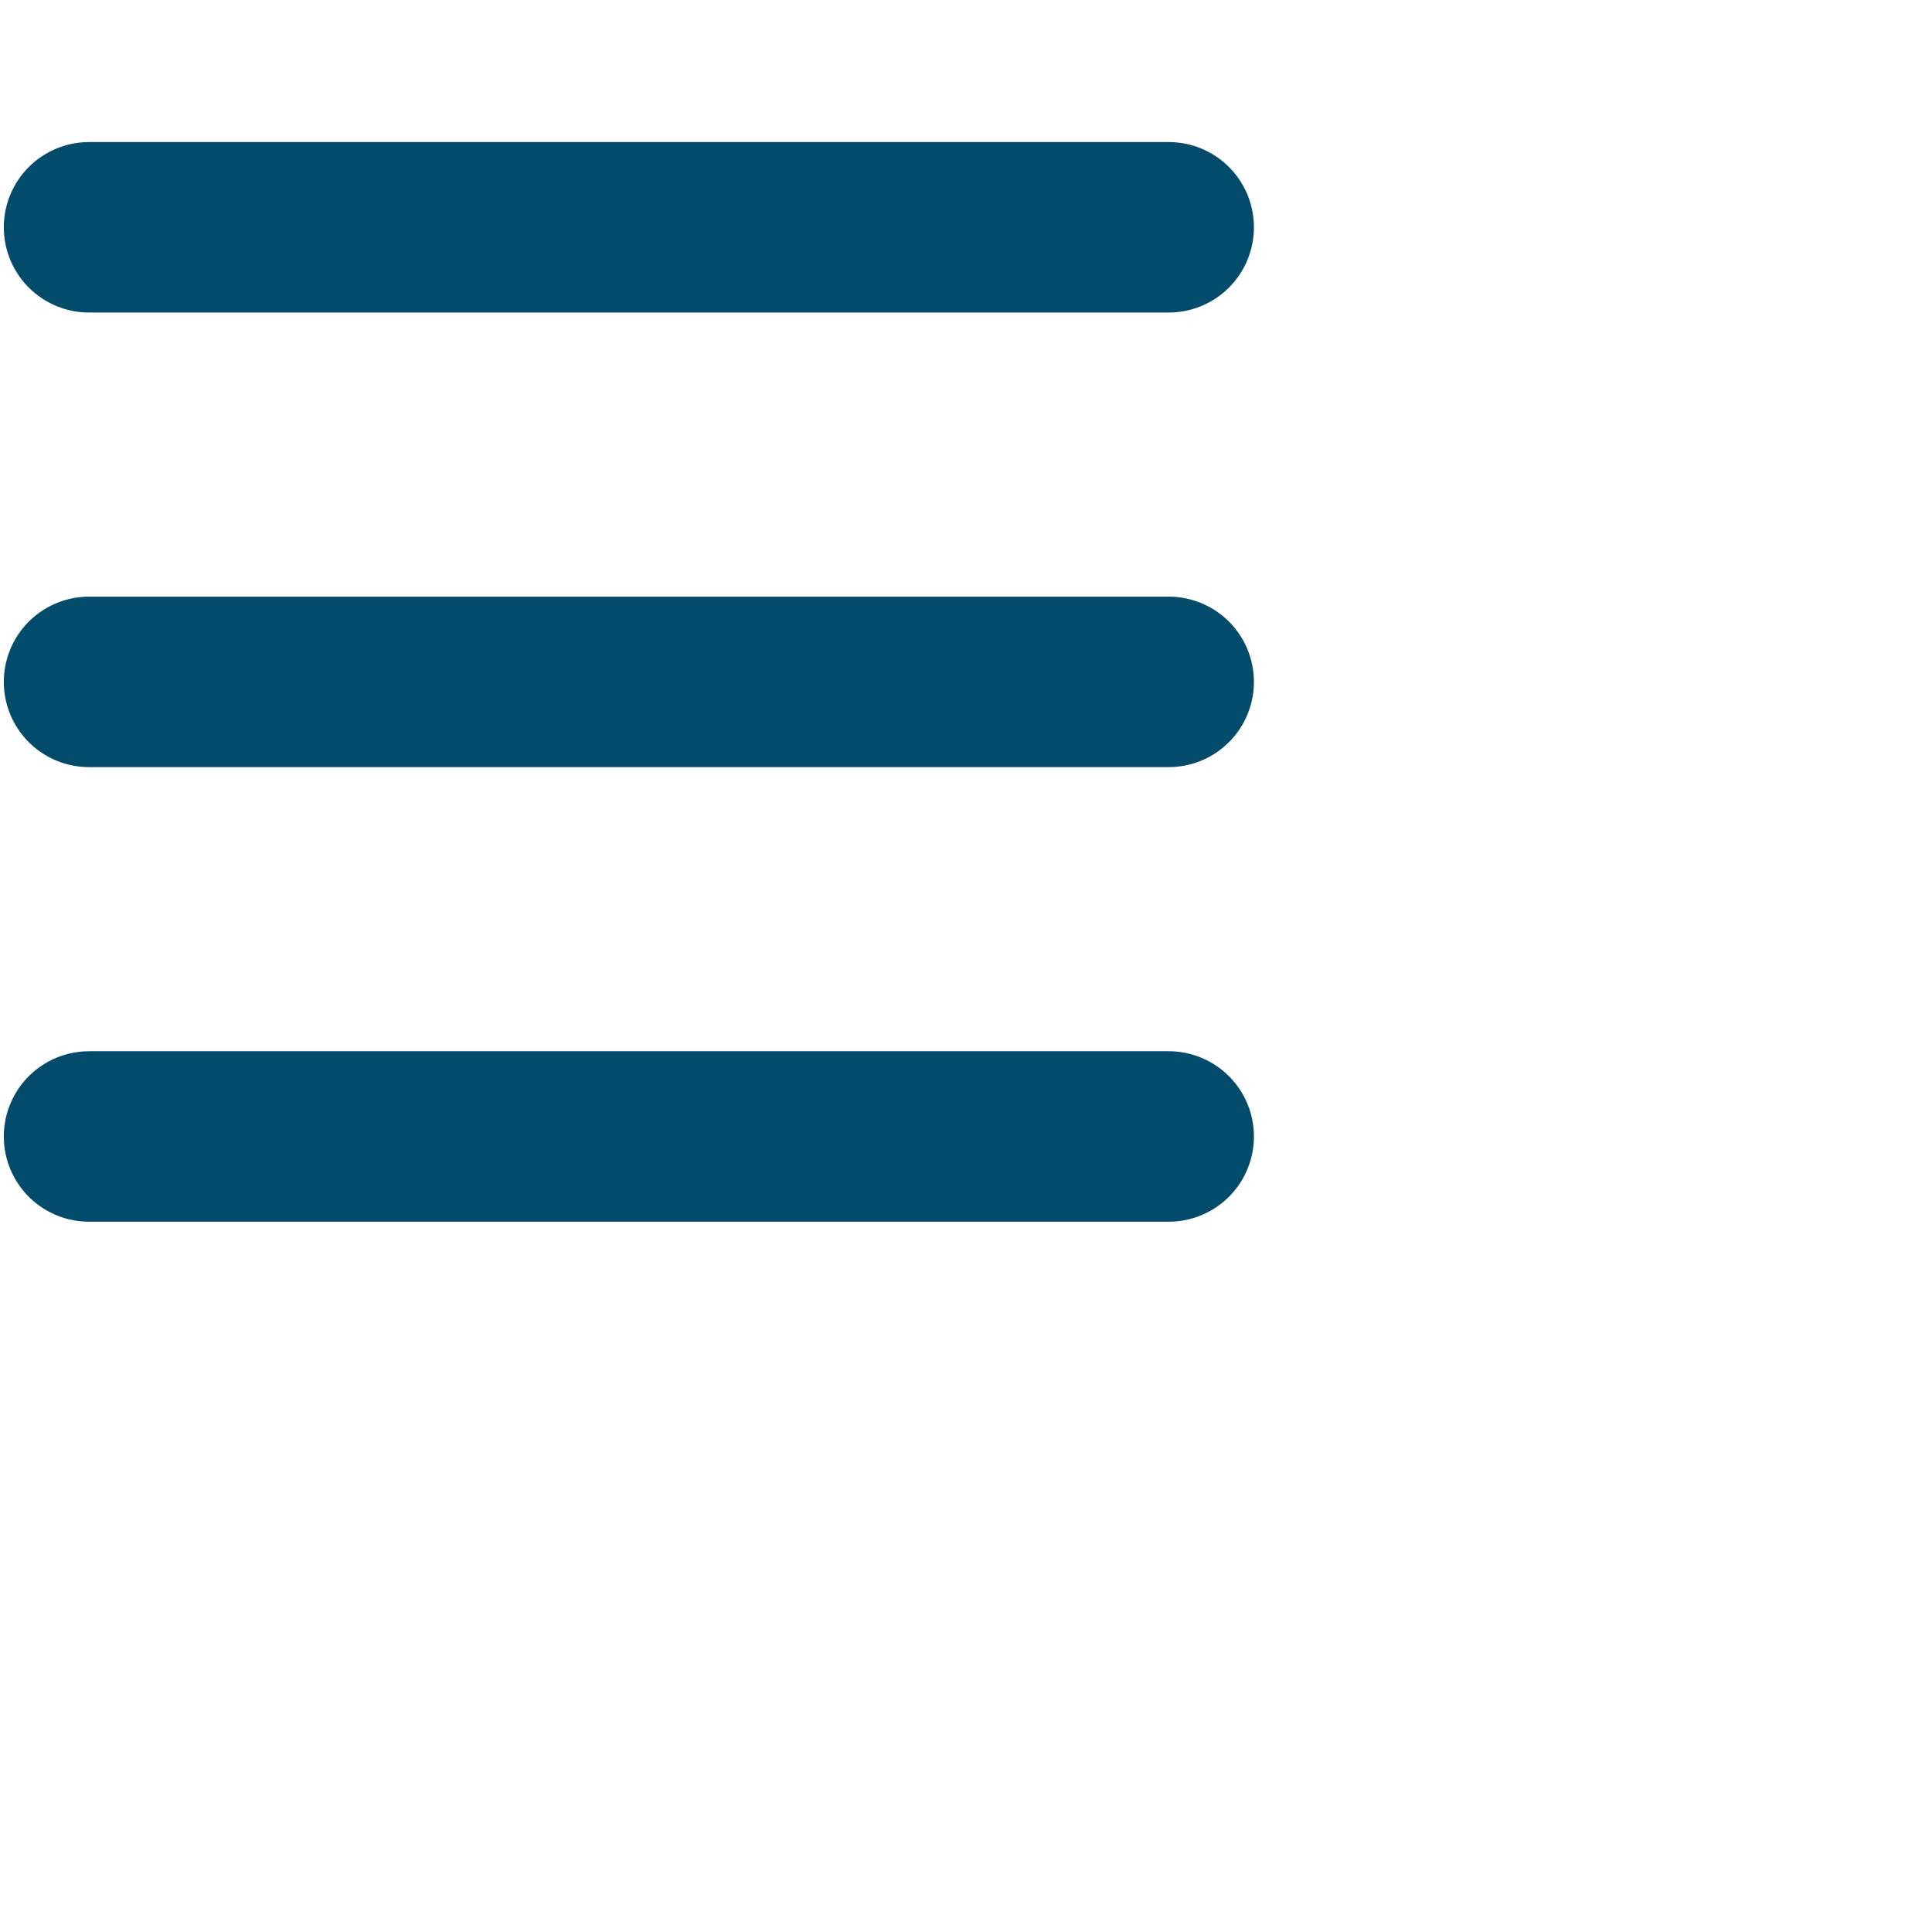
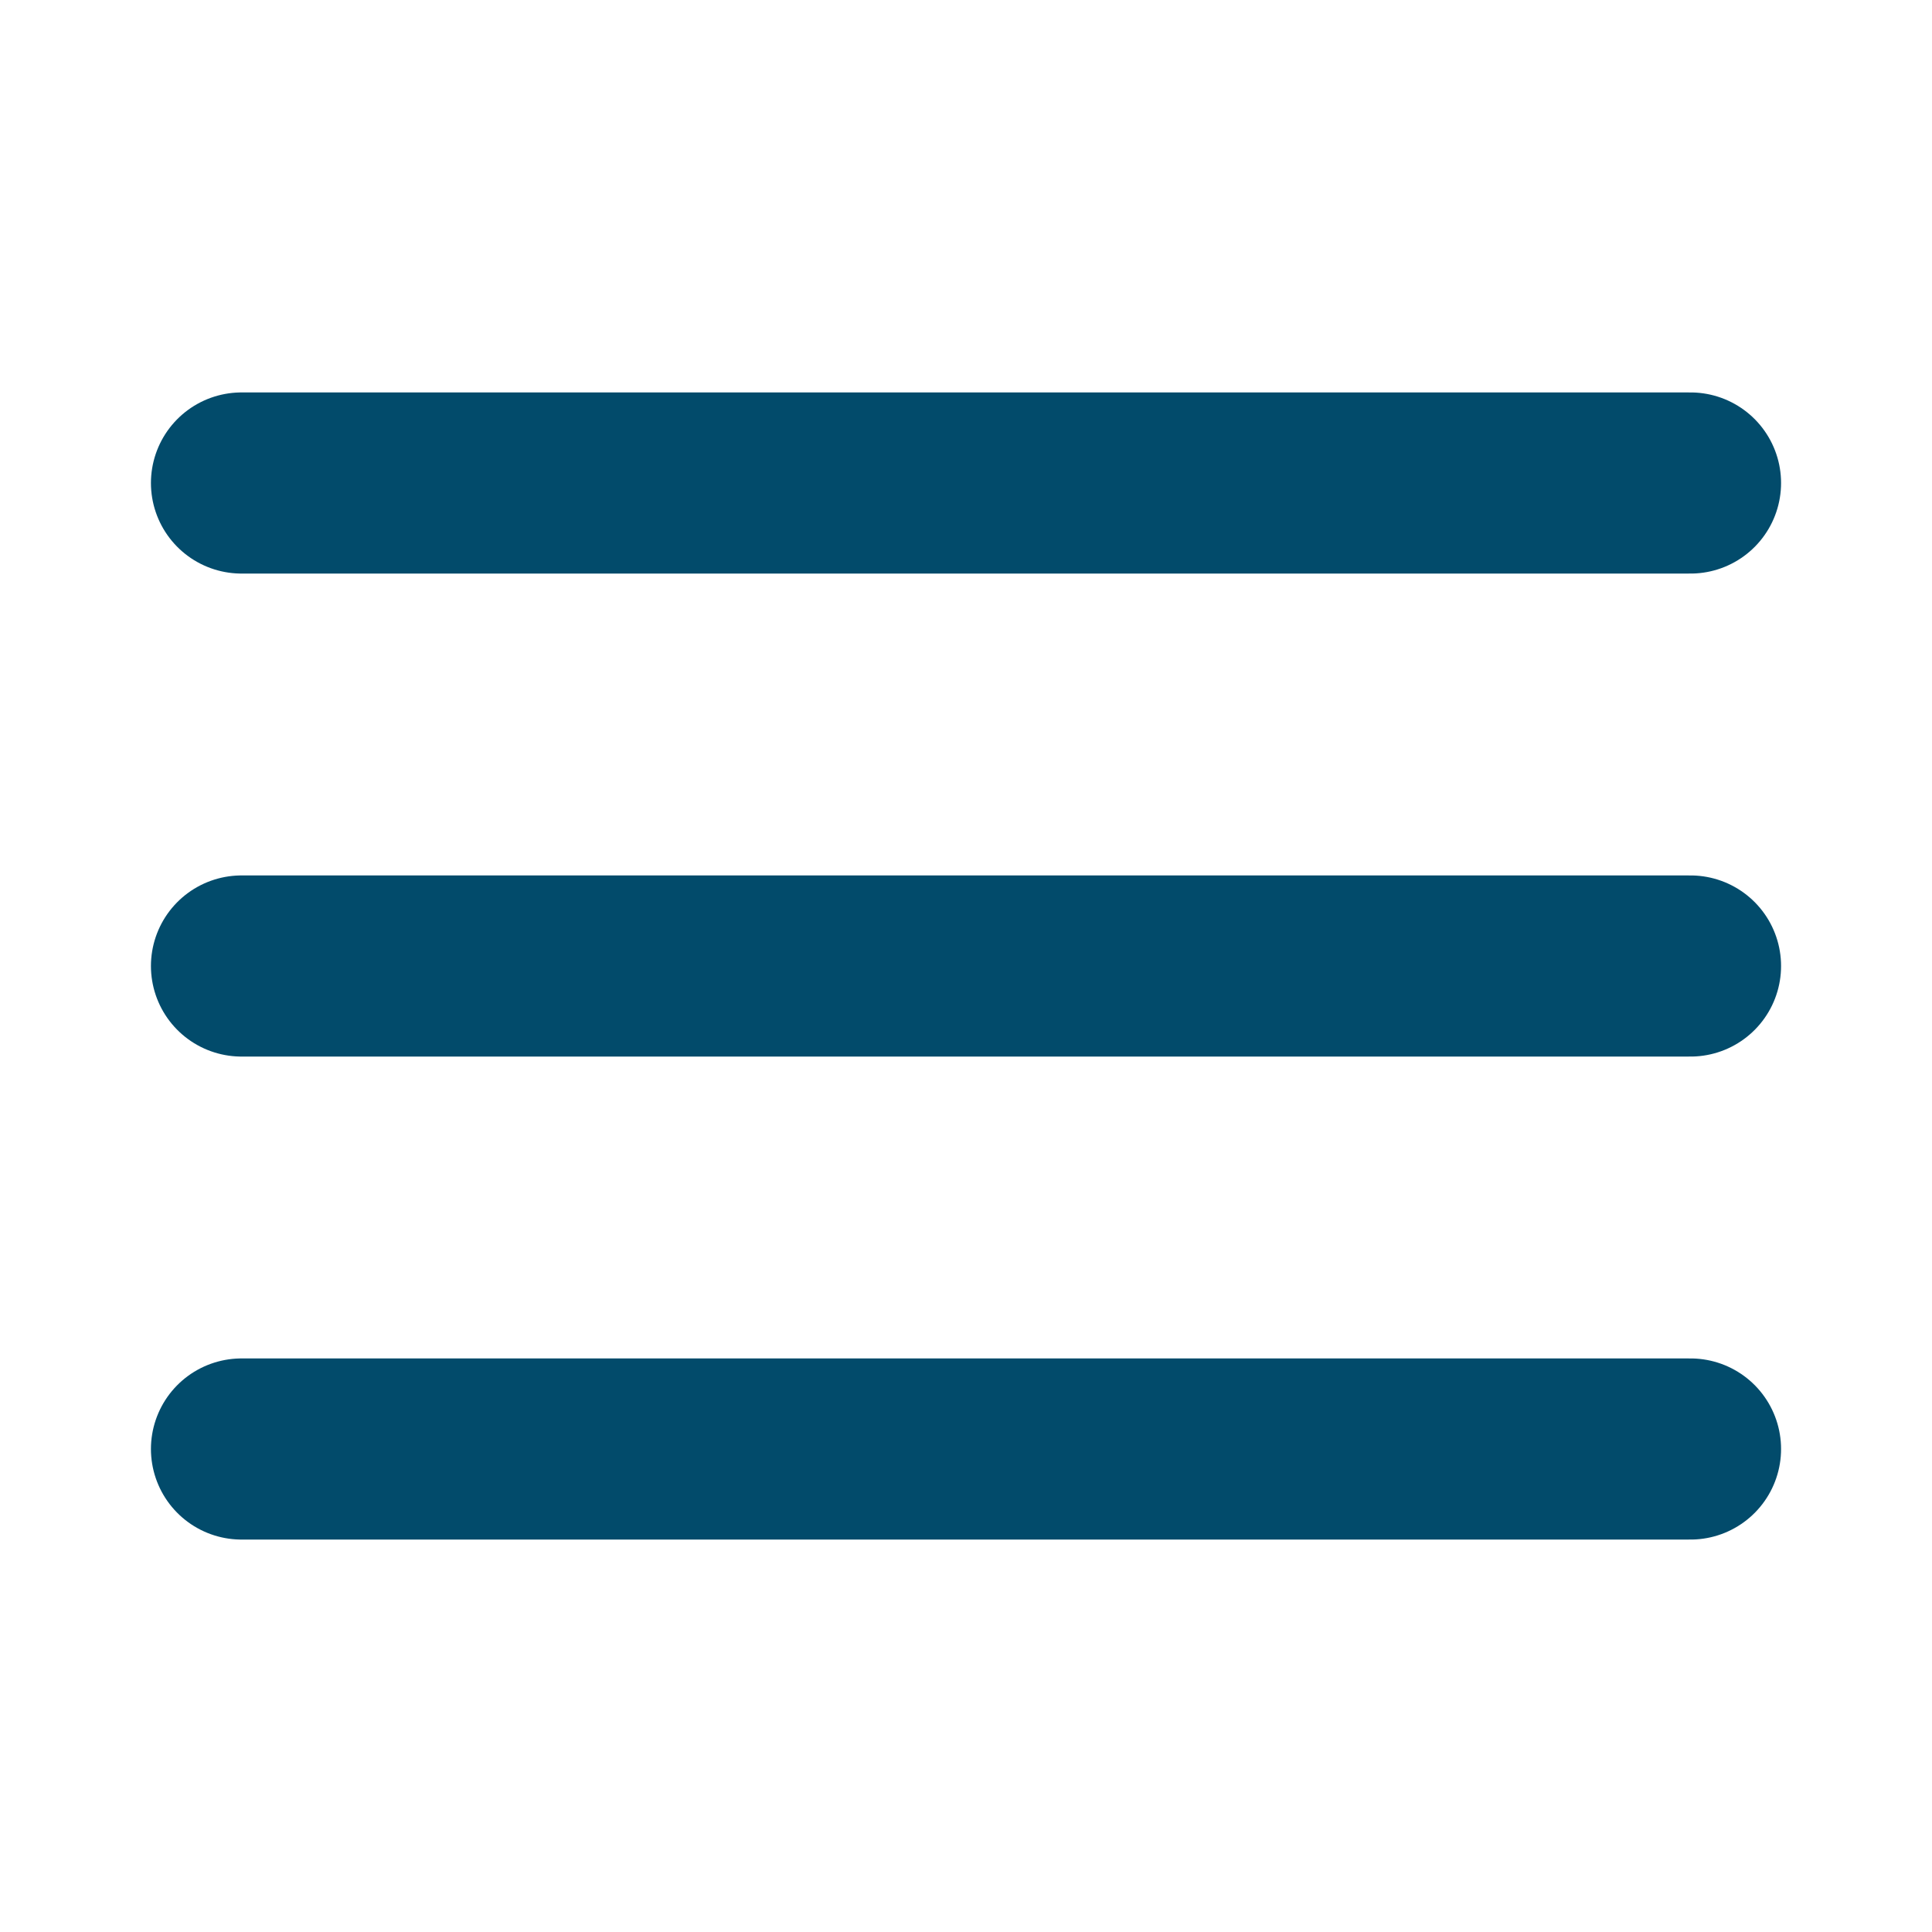
- <svg xmlns="http://www.w3.org/2000/svg" width="34" height="34" viewBox="4 4 34 34" fill="none">
-   <path d="M5.567 16H24.567" stroke="rgb(2, 75, 107)" stroke-width="3" stroke-linecap="round" stroke-linejoin="round" />
-   <path d="M5.567 8H24.567" stroke="rgb(2, 75, 107)" stroke-width="3" stroke-linecap="round" stroke-linejoin="round" />
-   <path d="M5.567 24H24.567" stroke="rgb(2, 75, 107)" stroke-width="3" stroke-linecap="round" stroke-linejoin="round" />
+ <svg xmlns="http://www.w3.org/2000/svg" width="32" height="32" viewBox="0 0 32 32" fill="none">
+   <path d="M4 16H28" stroke="rgb(2, 75, 107)" stroke-width="3" stroke-linecap="round" stroke-linejoin="round" />
+   <path d="M4 8H28" stroke="rgb(2, 75, 107)" stroke-width="3" stroke-linecap="round" stroke-linejoin="round" />
+   <path d="M4 24H28" stroke="rgb(2, 75, 107)" stroke-width="3" stroke-linecap="round" stroke-linejoin="round" />
</svg>
